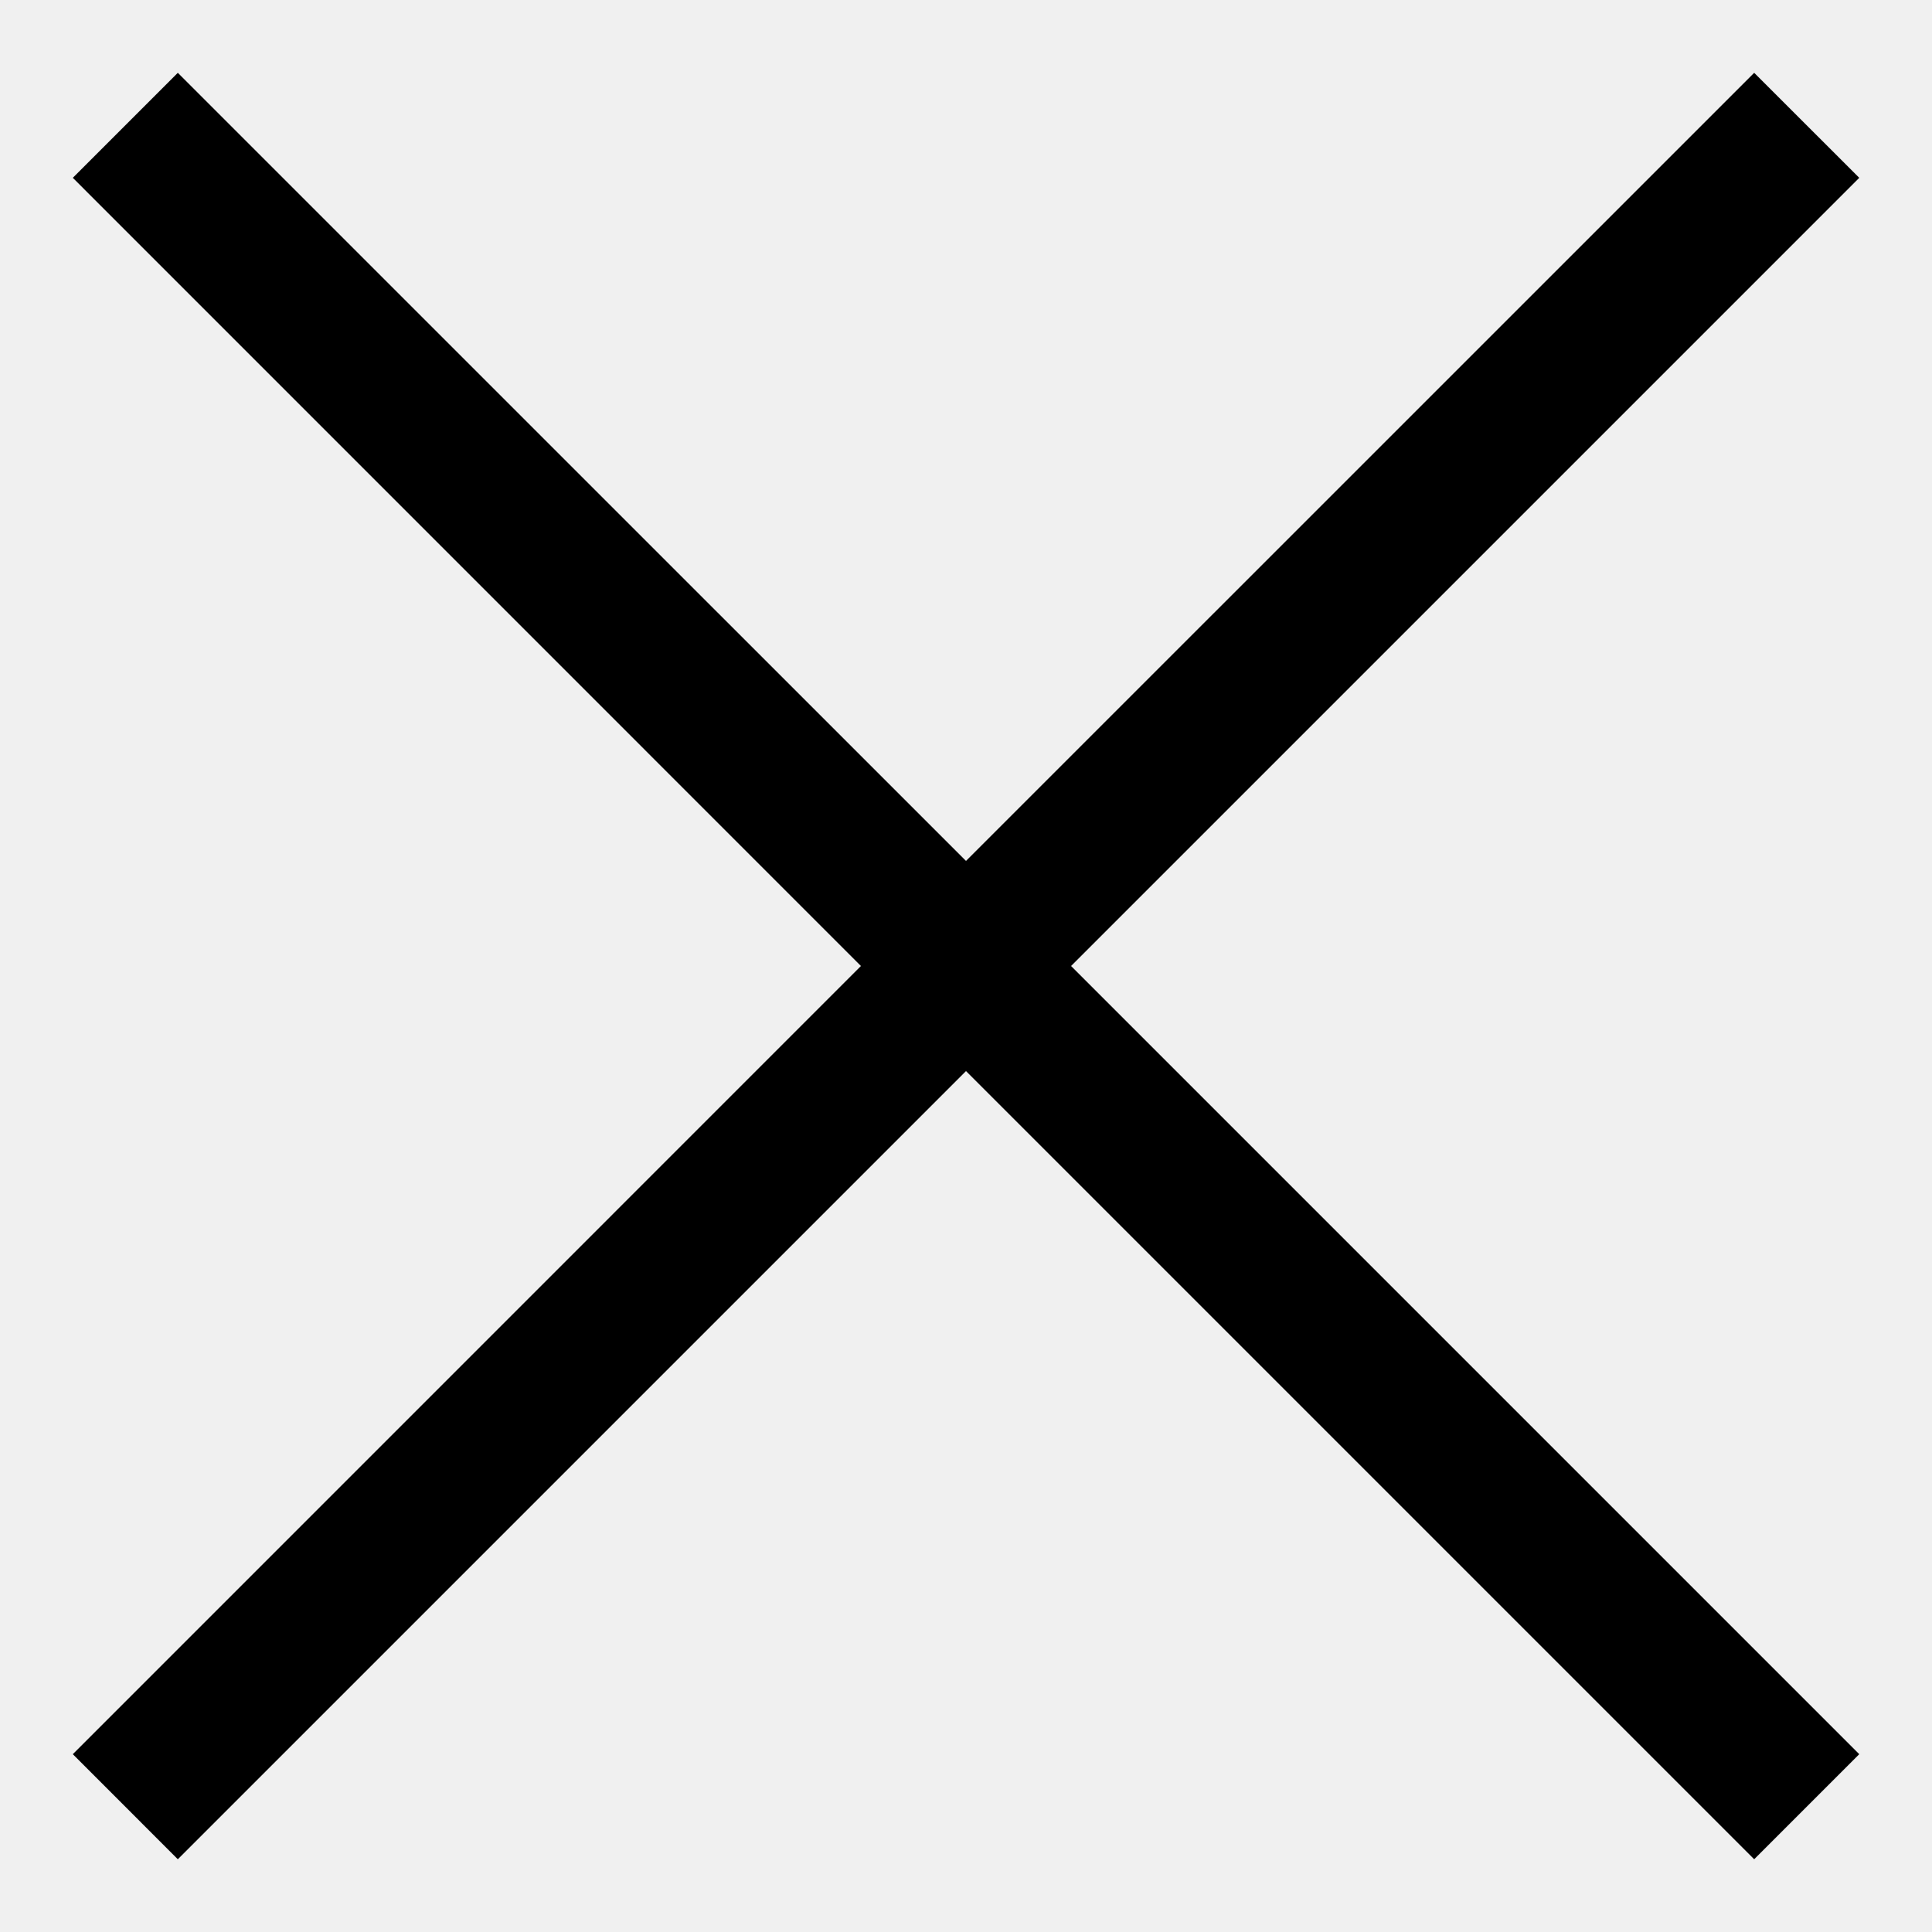
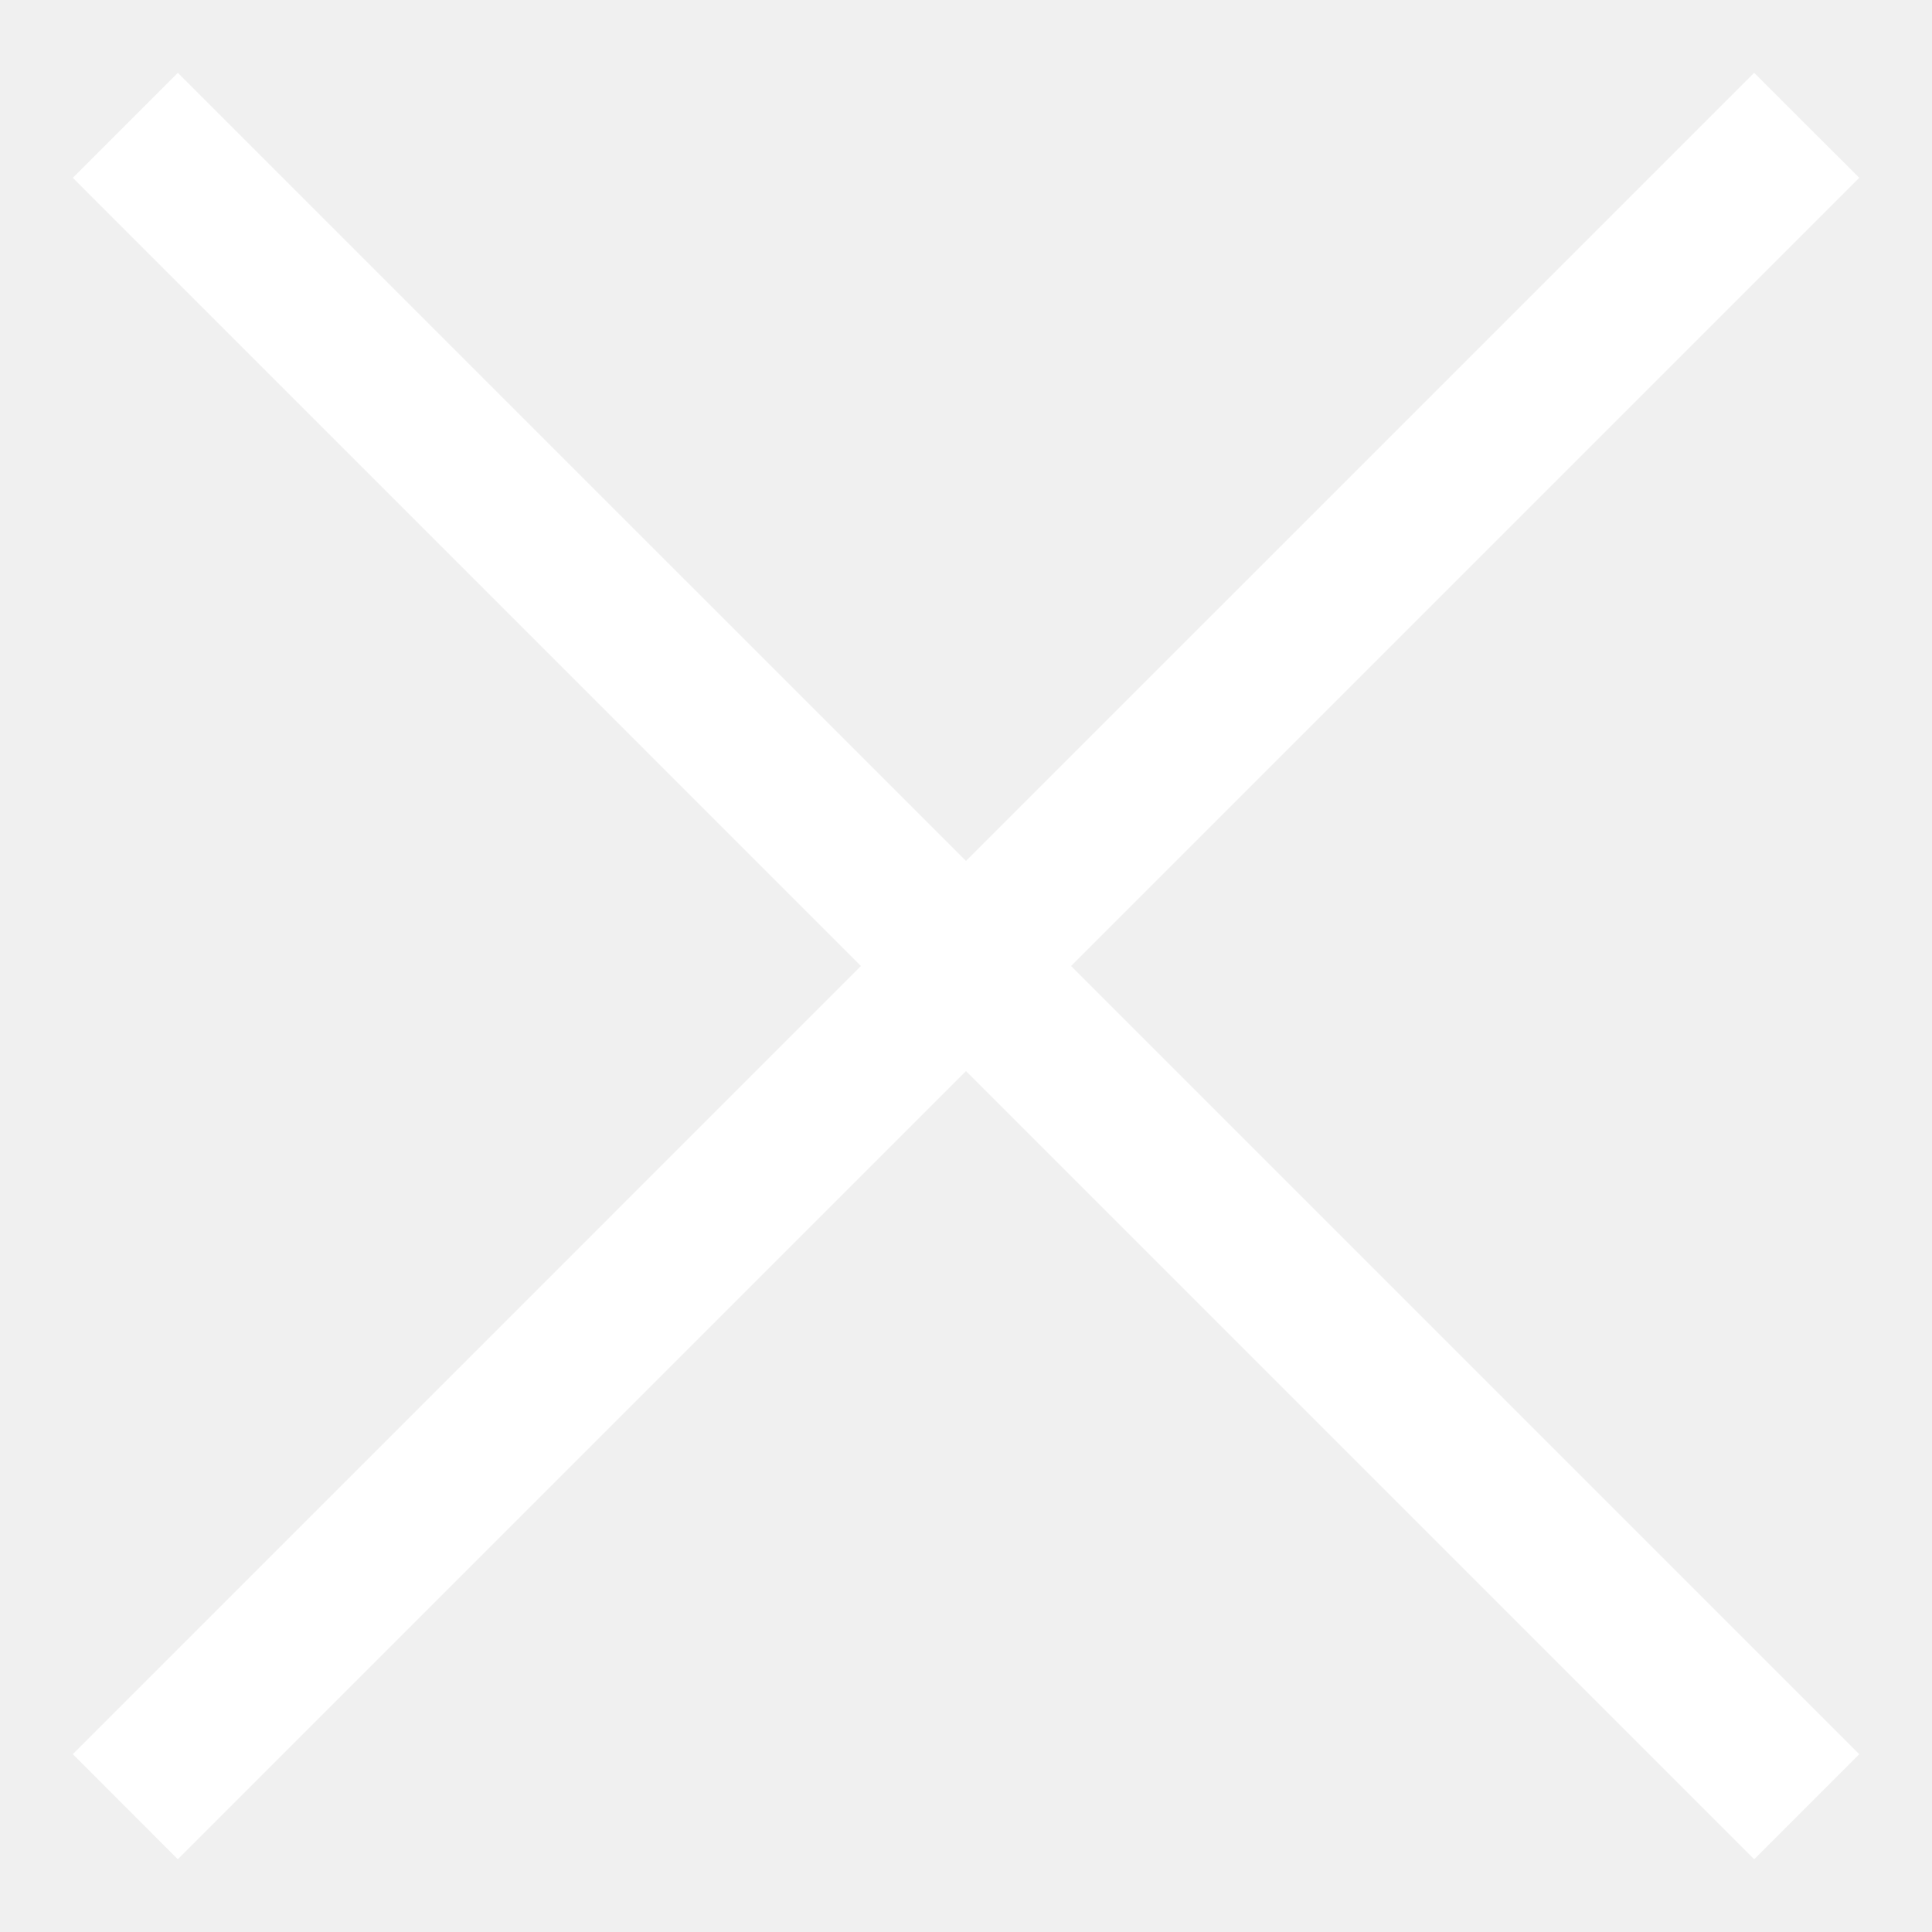
<svg xmlns="http://www.w3.org/2000/svg" width="26" height="26">
-   <path d="M23.607.98l1.414 1.413L14.414 13l10.607 10.607-1.414 1.414L13 14.414 2.393 25.021.98 23.607 11.586 13 .98 2.393 2.393.98 13 11.586 23.607.98z" fill="#FFFFF" fill-rule="evenodd" />
+   <path d="M23.607.98l1.414 1.413L14.414 13l10.607 10.607-1.414 1.414L13 14.414 2.393 25.021.98 23.607 11.586 13 .98 2.393 2.393.98 13 11.586 23.607.98z" fill="#ffffff" fill-rule="evenodd" />
</svg>
